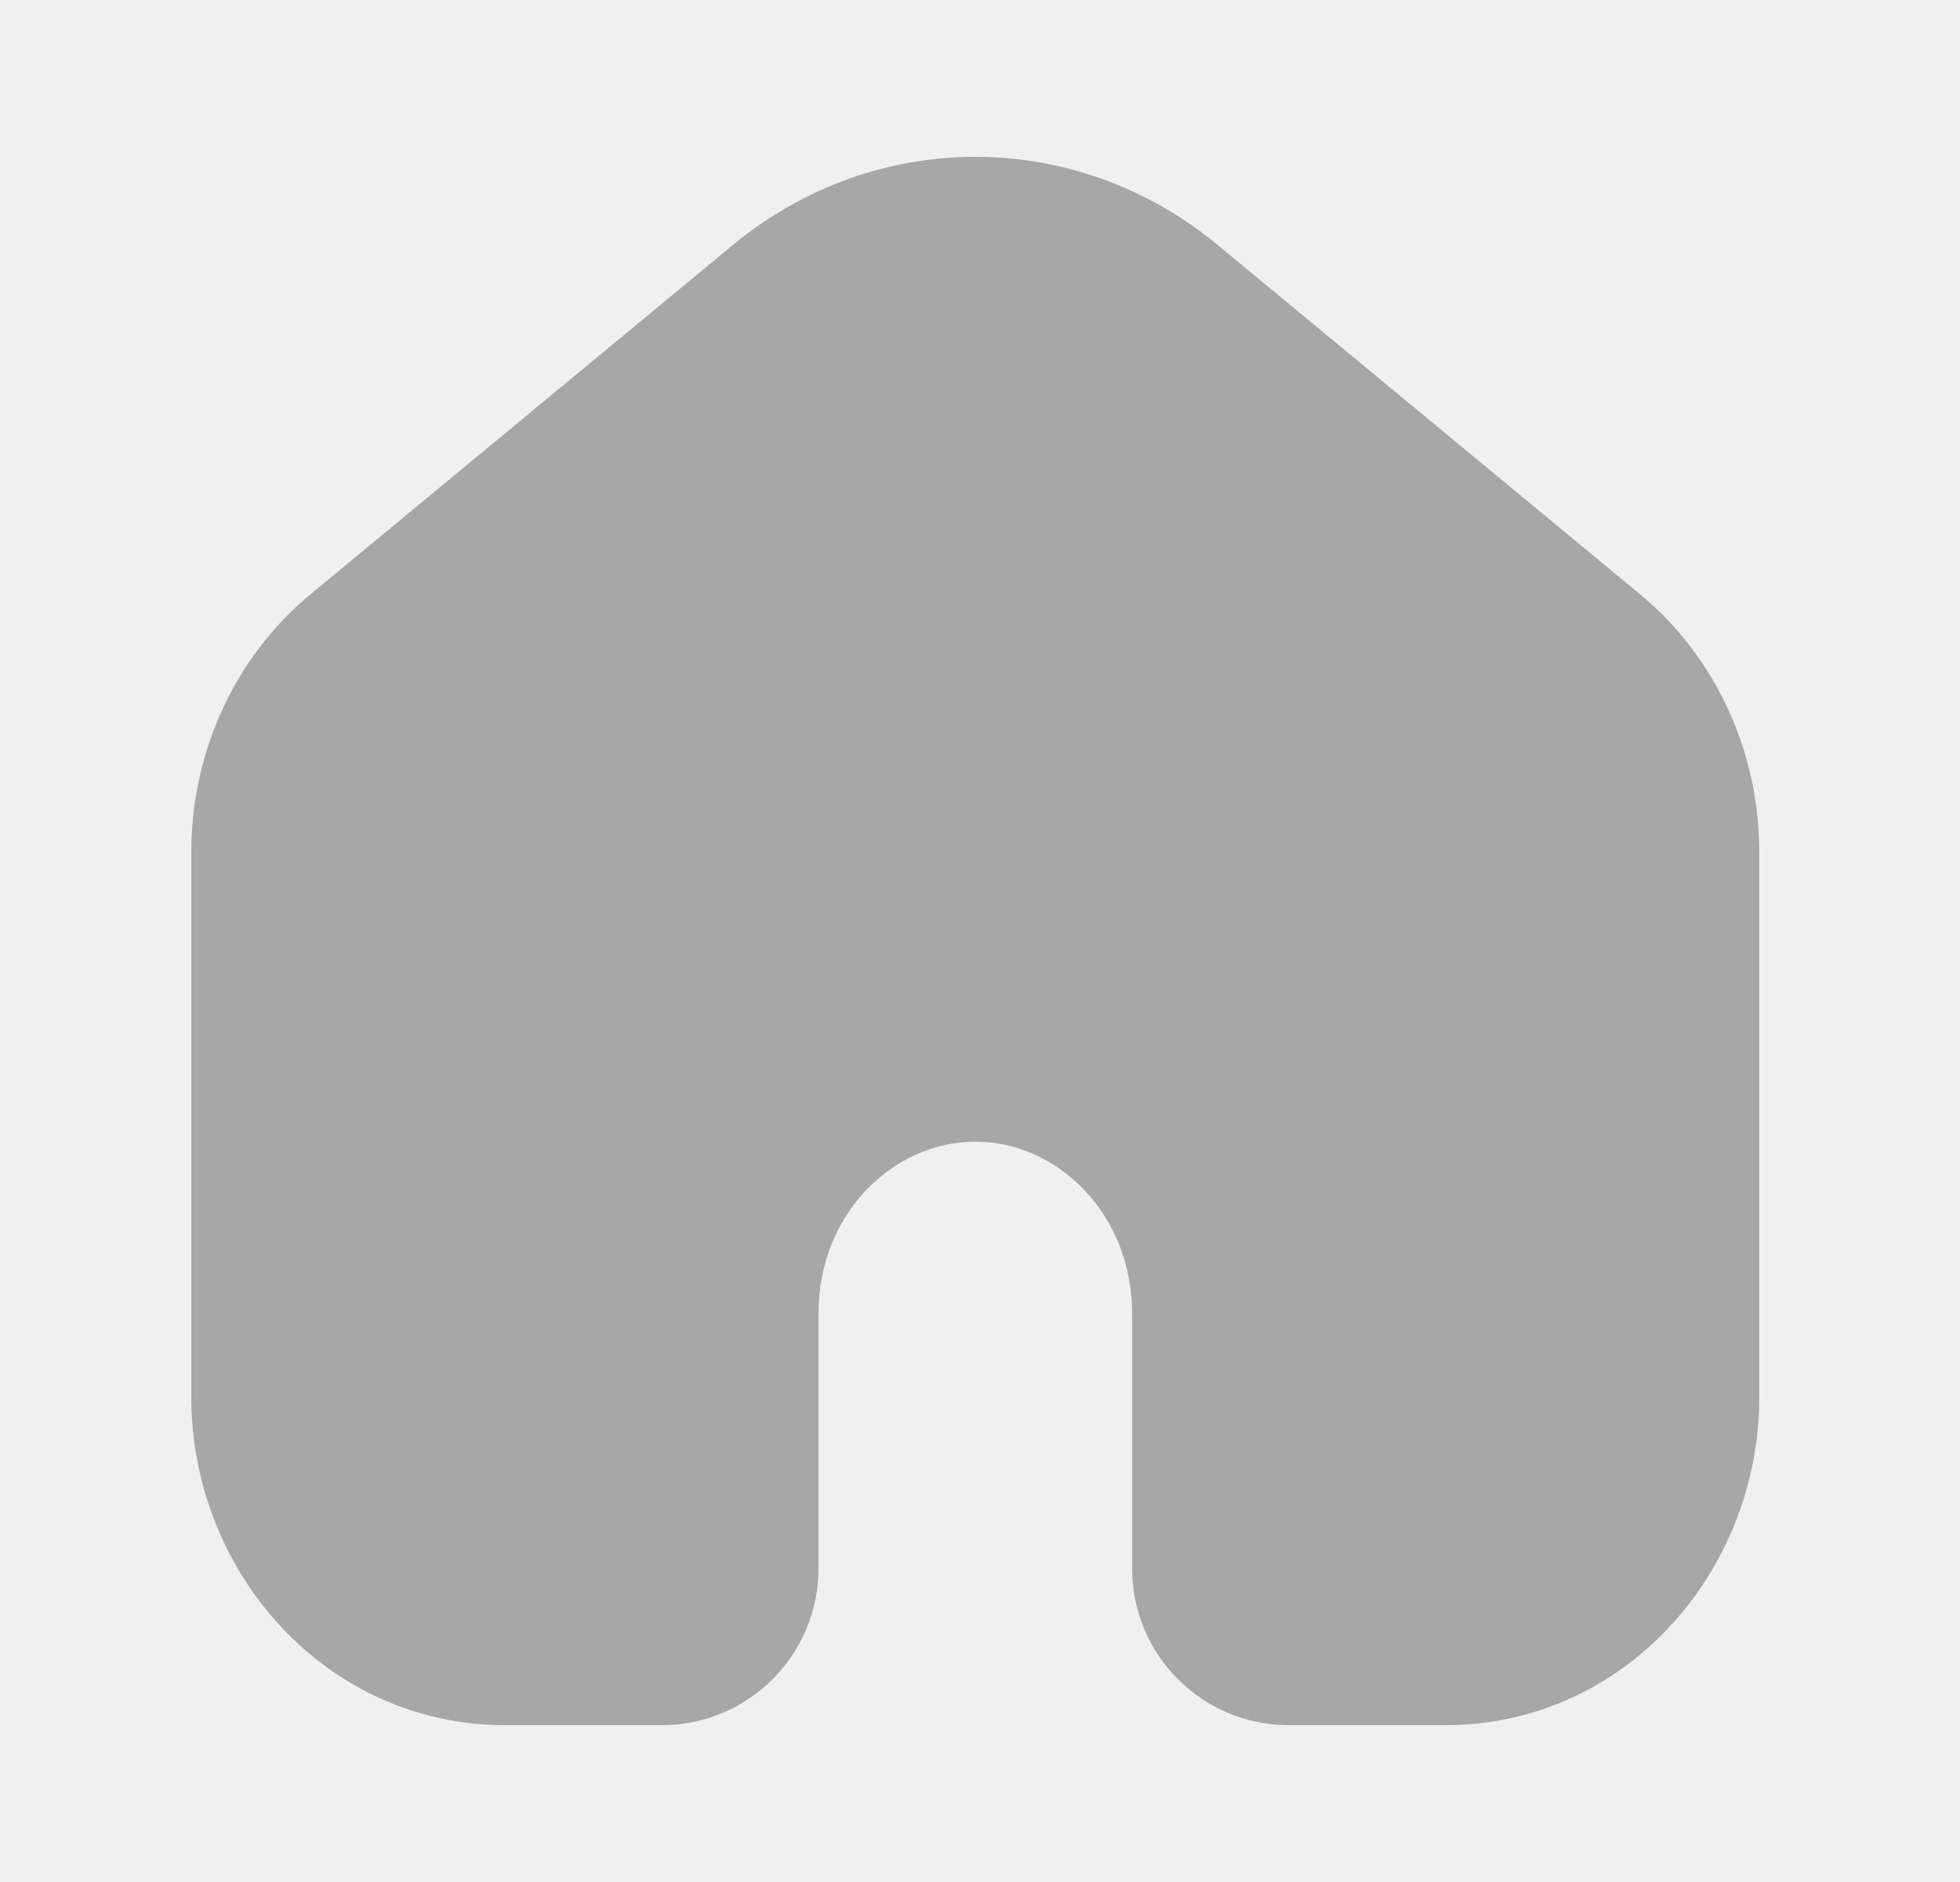
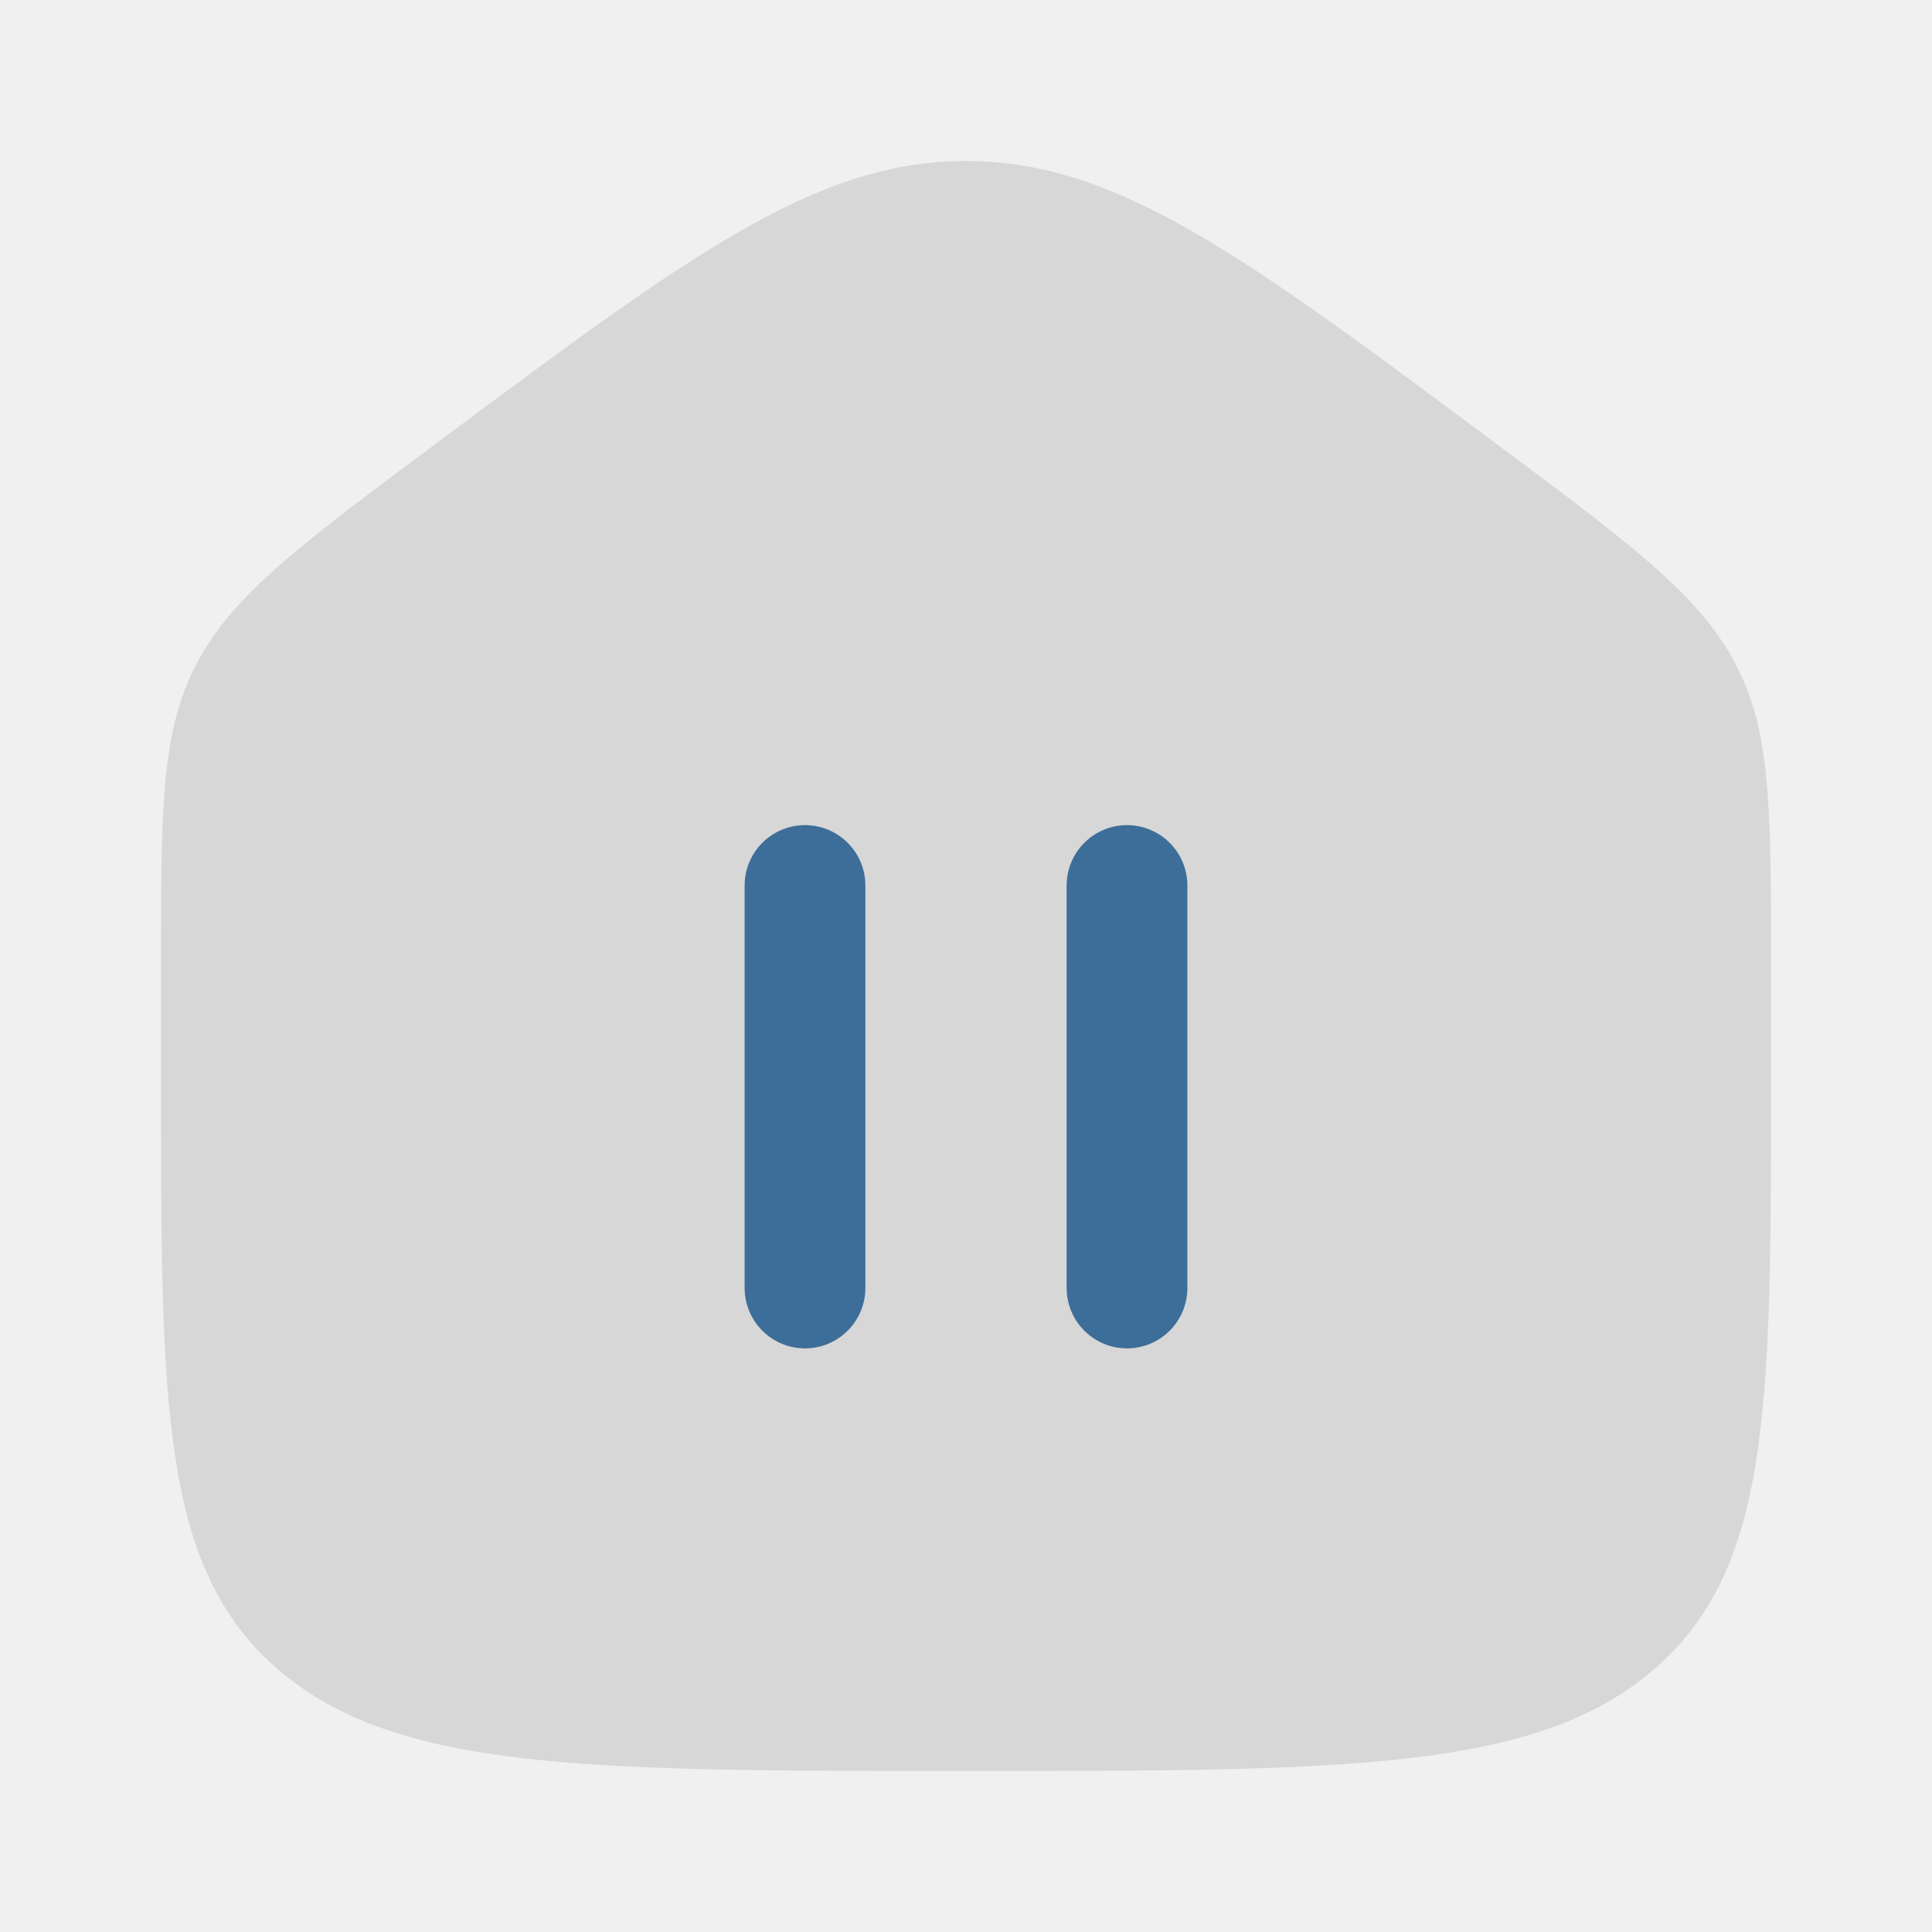
- <svg xmlns="http://www.w3.org/2000/svg" width="25" height="24" viewBox="0 0 25 24" fill="none">
-   <path fill-rule="evenodd" clip-rule="evenodd" d="M20.919 7.578L15.533 3.125C13.719 1.625 11.161 1.625 9.347 3.125L3.961 7.578C2.991 8.381 2.44 9.597 2.44 10.866V17.811C2.44 20.066 4.174 22 6.44 22H8.44C9.545 22 10.44 21.105 10.44 20V16.748C10.44 15.48 11.392 14.559 12.44 14.559C13.488 14.559 14.44 15.48 14.44 16.748V20C14.44 21.105 15.335 22 16.44 22H18.44C20.706 22 22.44 20.066 22.44 17.811V10.866C22.44 9.597 21.89 8.381 20.919 7.578Z" fill="#A7A7A7" />
+ <svg xmlns="http://www.w3.org/2000/svg" width="24" height="24" viewBox="0 0 24 24" fill="none">
+   <g clip-path="url(#clip0_50_3713)">
+     <path d="M18.565 5.496C20.256 6.755 21.101 7.385 21.55 8.23C22 9.075 22 10.033 22 11.951V13.443C22 17.477 22 19.494 20.535 20.747C19.071 22 16.714 22 12 22C7.286 22 4.929 22 3.464 20.747C2 19.494 2 17.477 2 13.443L2 11.951C2 10.033 2 9.075 2.45 8.23C2.899 7.385 3.744 6.755 5.435 5.496C8.564 3.165 10.129 2 12 2C13.871 2 15.436 3.165 18.565 5.496Z" fill="#D7D7D7" />
+     <path d="M14 11V16" stroke="#3D6E99" stroke-width="1.5" stroke-linecap="round" />
+     <path d="M10 11V16" stroke="#3D6E99" stroke-width="1.5" stroke-linecap="round" />
+   </g>
+   <defs>
+     <clipPath id="clip0_50_3713">
+       <rect width="24" height="24" fill="white" />
+     </clipPath>
+   </defs>
</svg>
